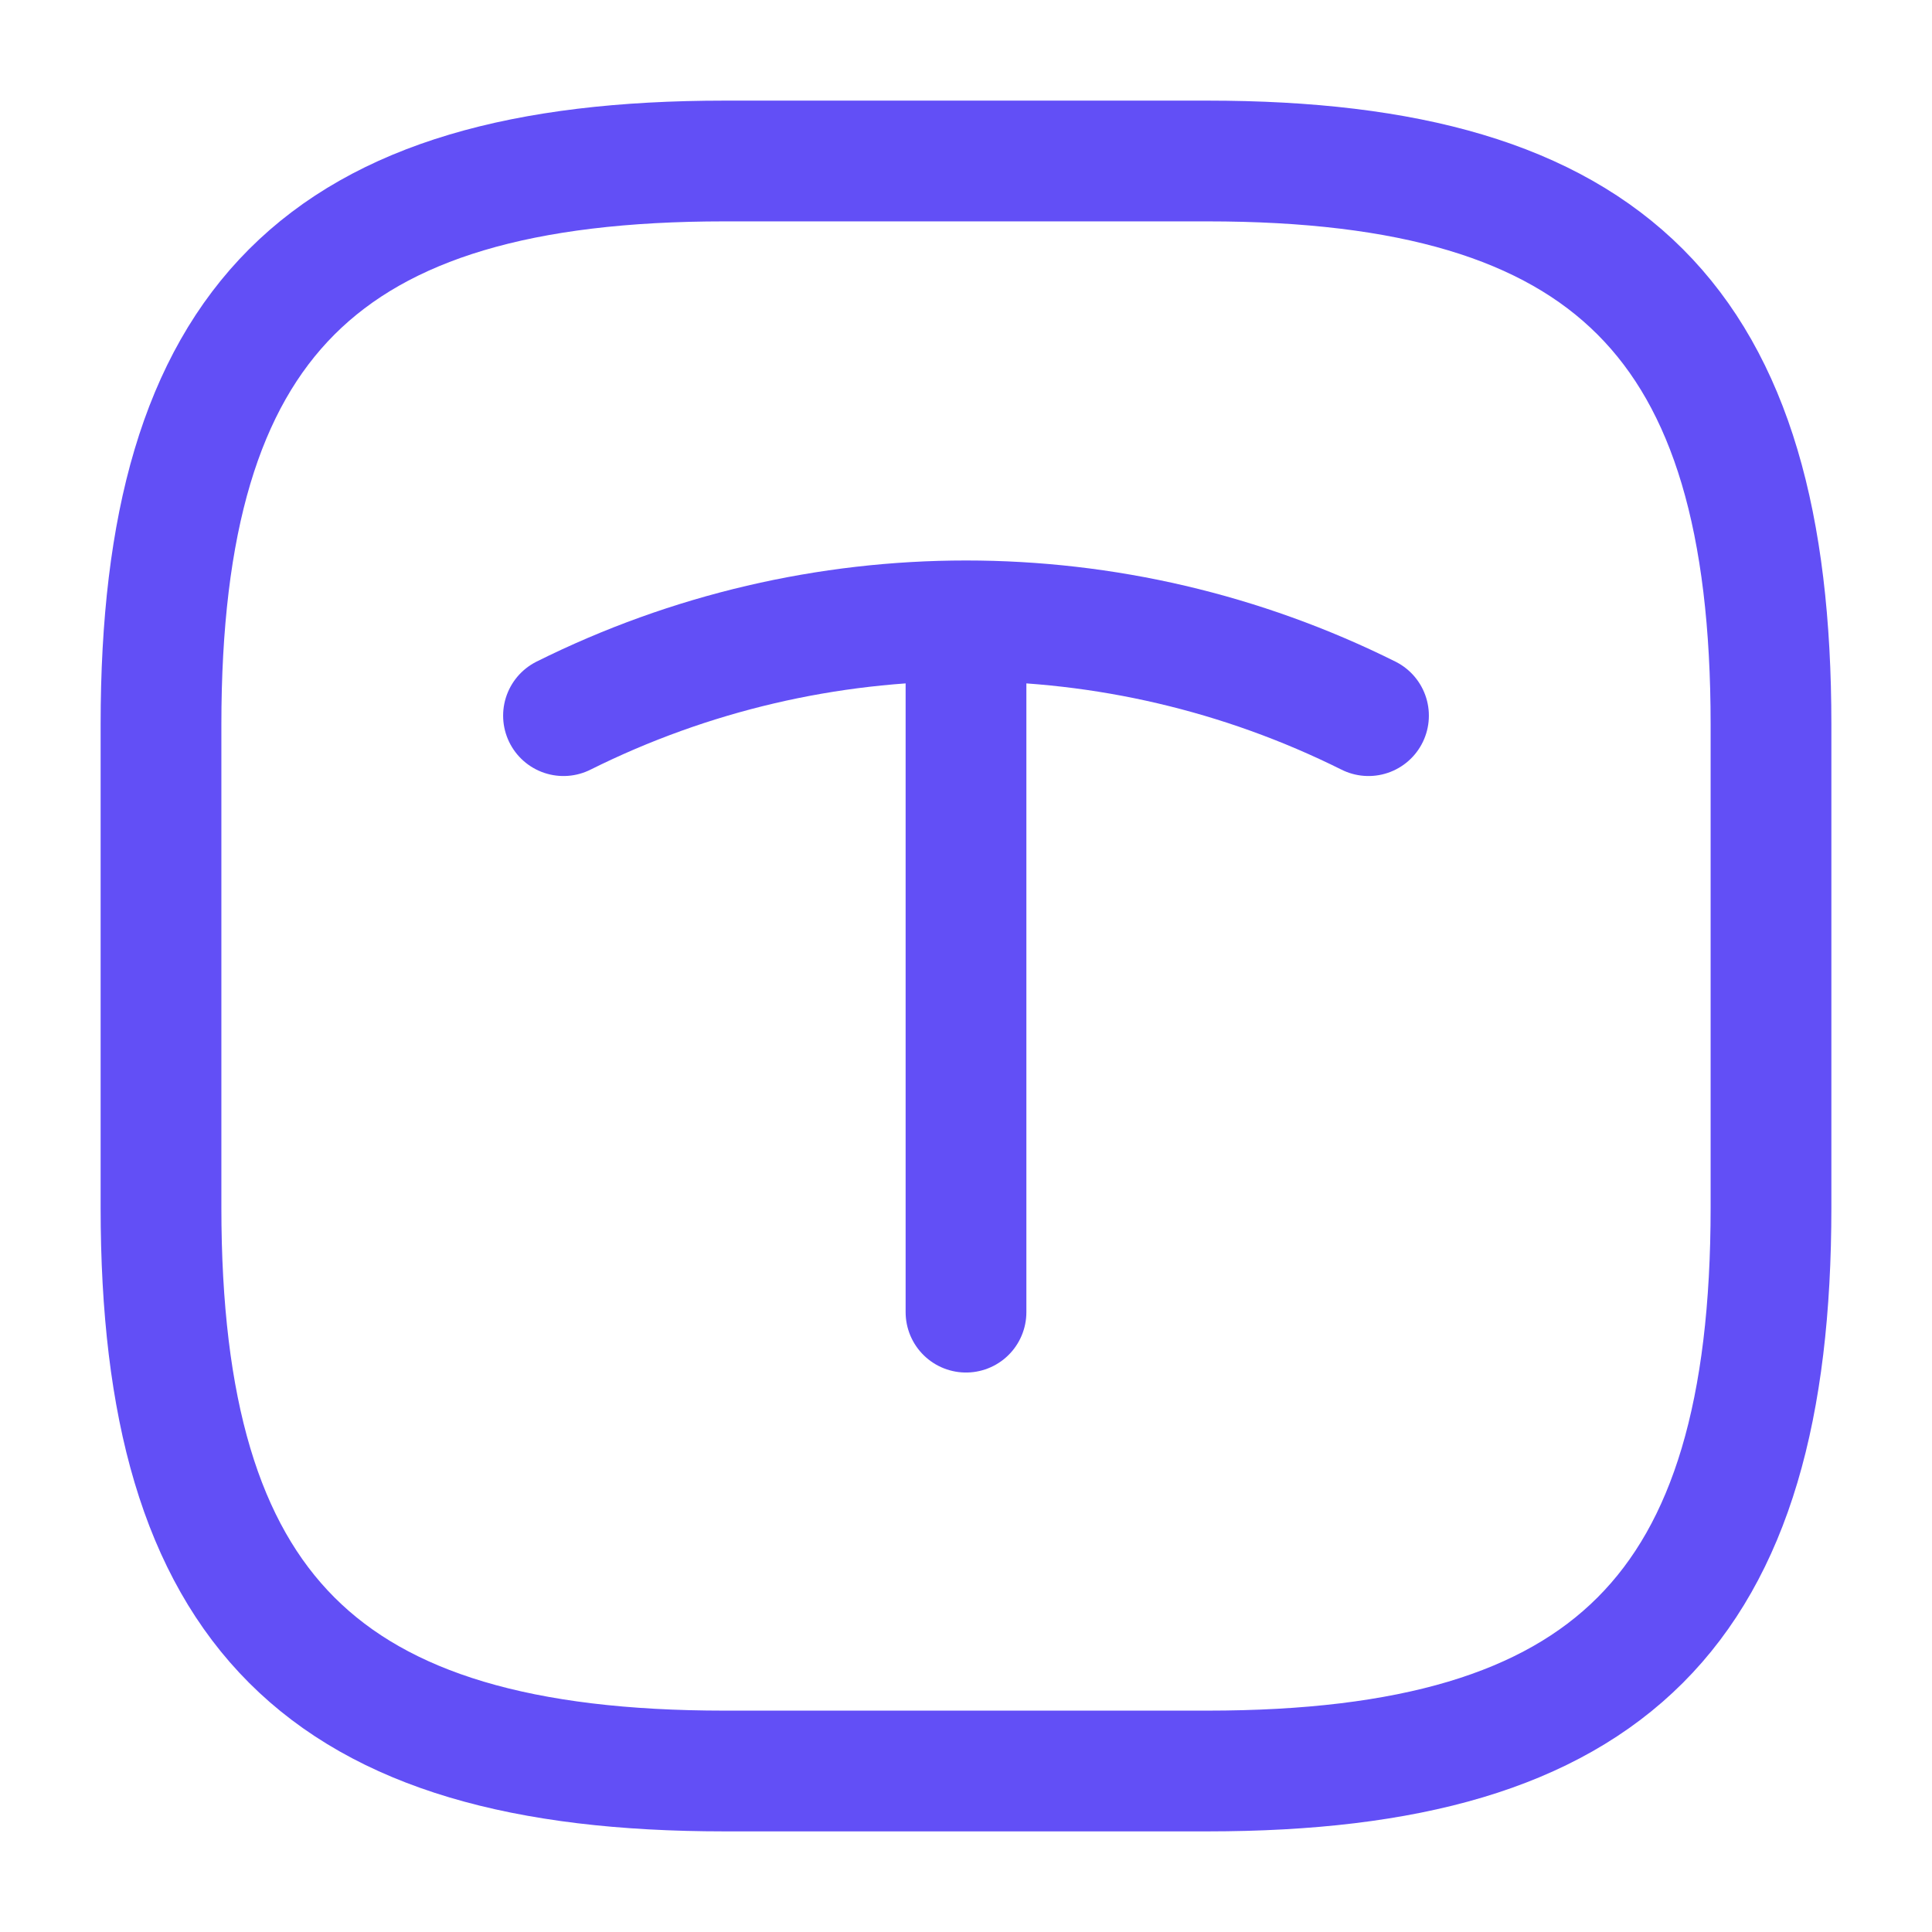
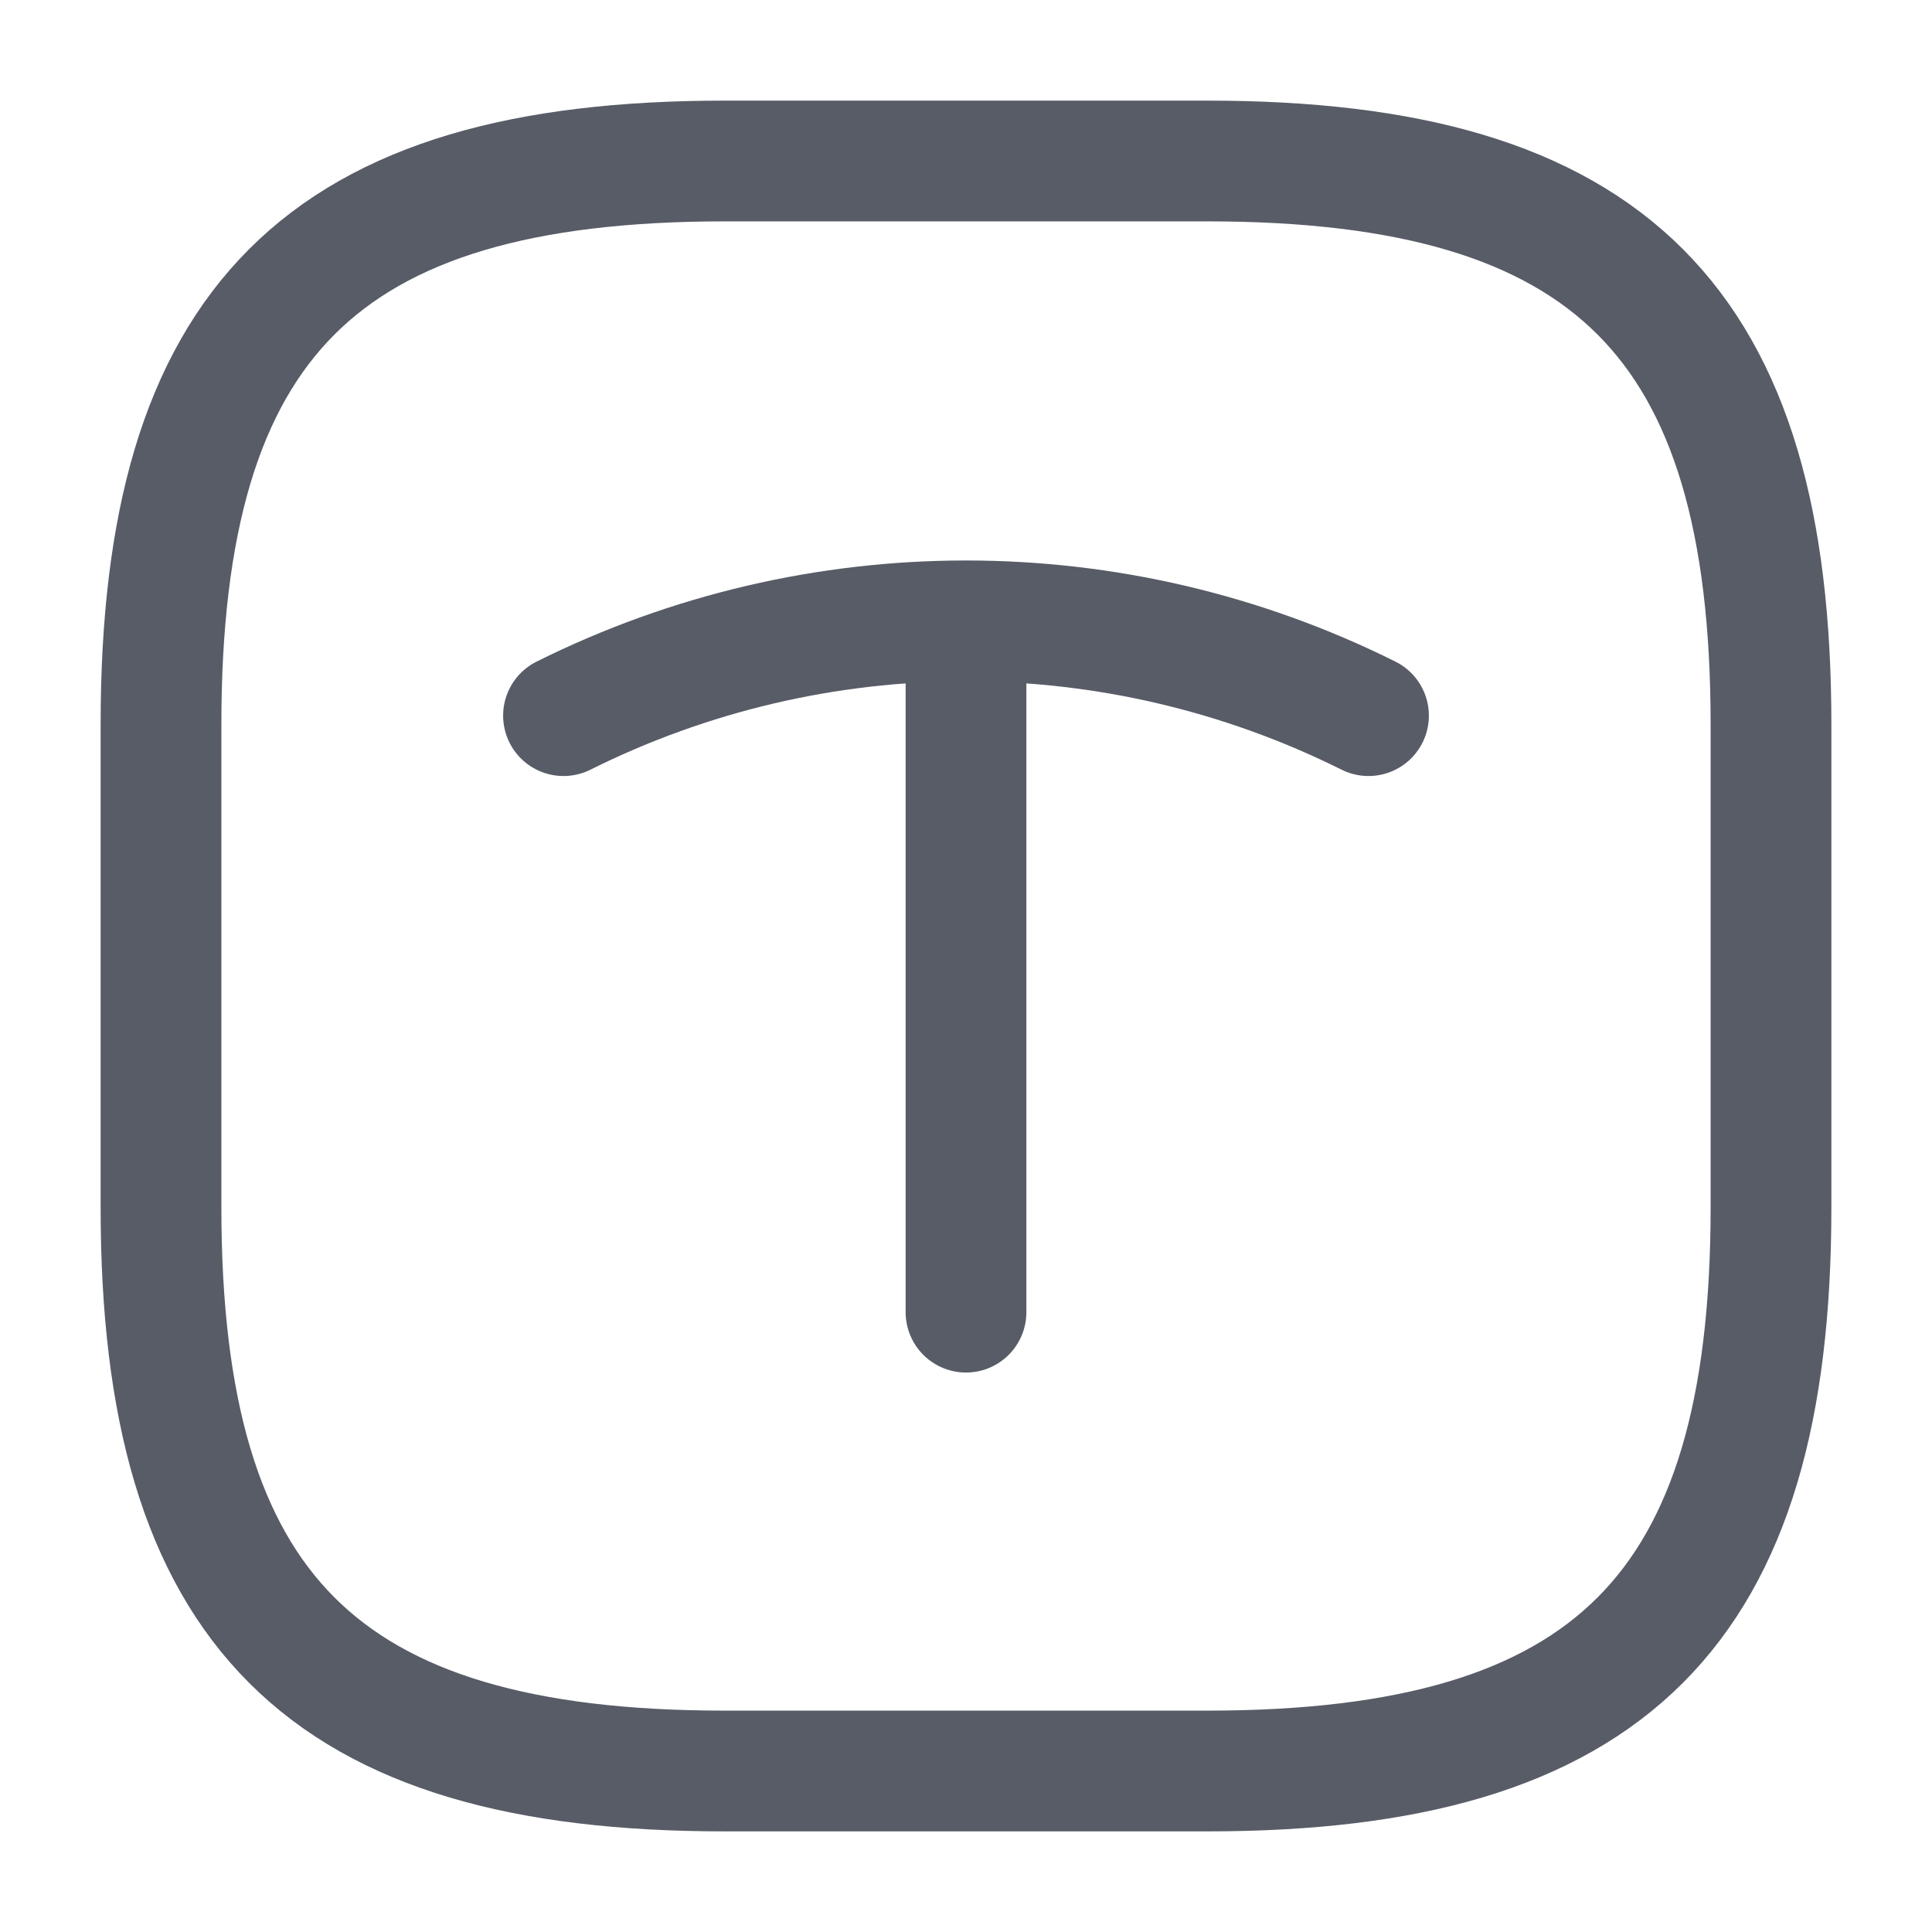
<svg xmlns="http://www.w3.org/2000/svg" width="24" height="24" viewBox="0 0 24 24" fill="none">
-   <path d="M9 22H15C20 22 22 20 22 15V9C22 4 20 2 15 2H9C4 2 2 4 2 9V15C2 20 4 22 9 22Z" stroke="#624FF6" stroke-width="1.5" stroke-linecap="round" stroke-linejoin="round" />
-   <path d="M7 8.89C10.15 7.32 13.85 7.32 17 8.89" stroke="#624FF6" stroke-width="1.5" stroke-linecap="round" stroke-linejoin="round" />
-   <path d="M12 16.3V7.93" stroke="#624FF6" stroke-width="1.5" stroke-linecap="round" stroke-linejoin="round" />
+   <path d="M9 22H15C20 22 22 20 22 15V9C22 4 20 2 15 2H9C4 2 2 4 2 9V15C2 20 4 22 9 22Z" stroke="#585C67" stroke-width="1.5" stroke-linecap="round" stroke-linejoin="round" />
+   <path d="M7 8.89C10.15 7.32 13.85 7.32 17 8.89" stroke="#585C67" stroke-width="1.5" stroke-linecap="round" stroke-linejoin="round" />
+   <path d="M12 16.3V7.93" stroke="#585C67" stroke-width="1.5" stroke-linecap="round" stroke-linejoin="round" />
</svg>
